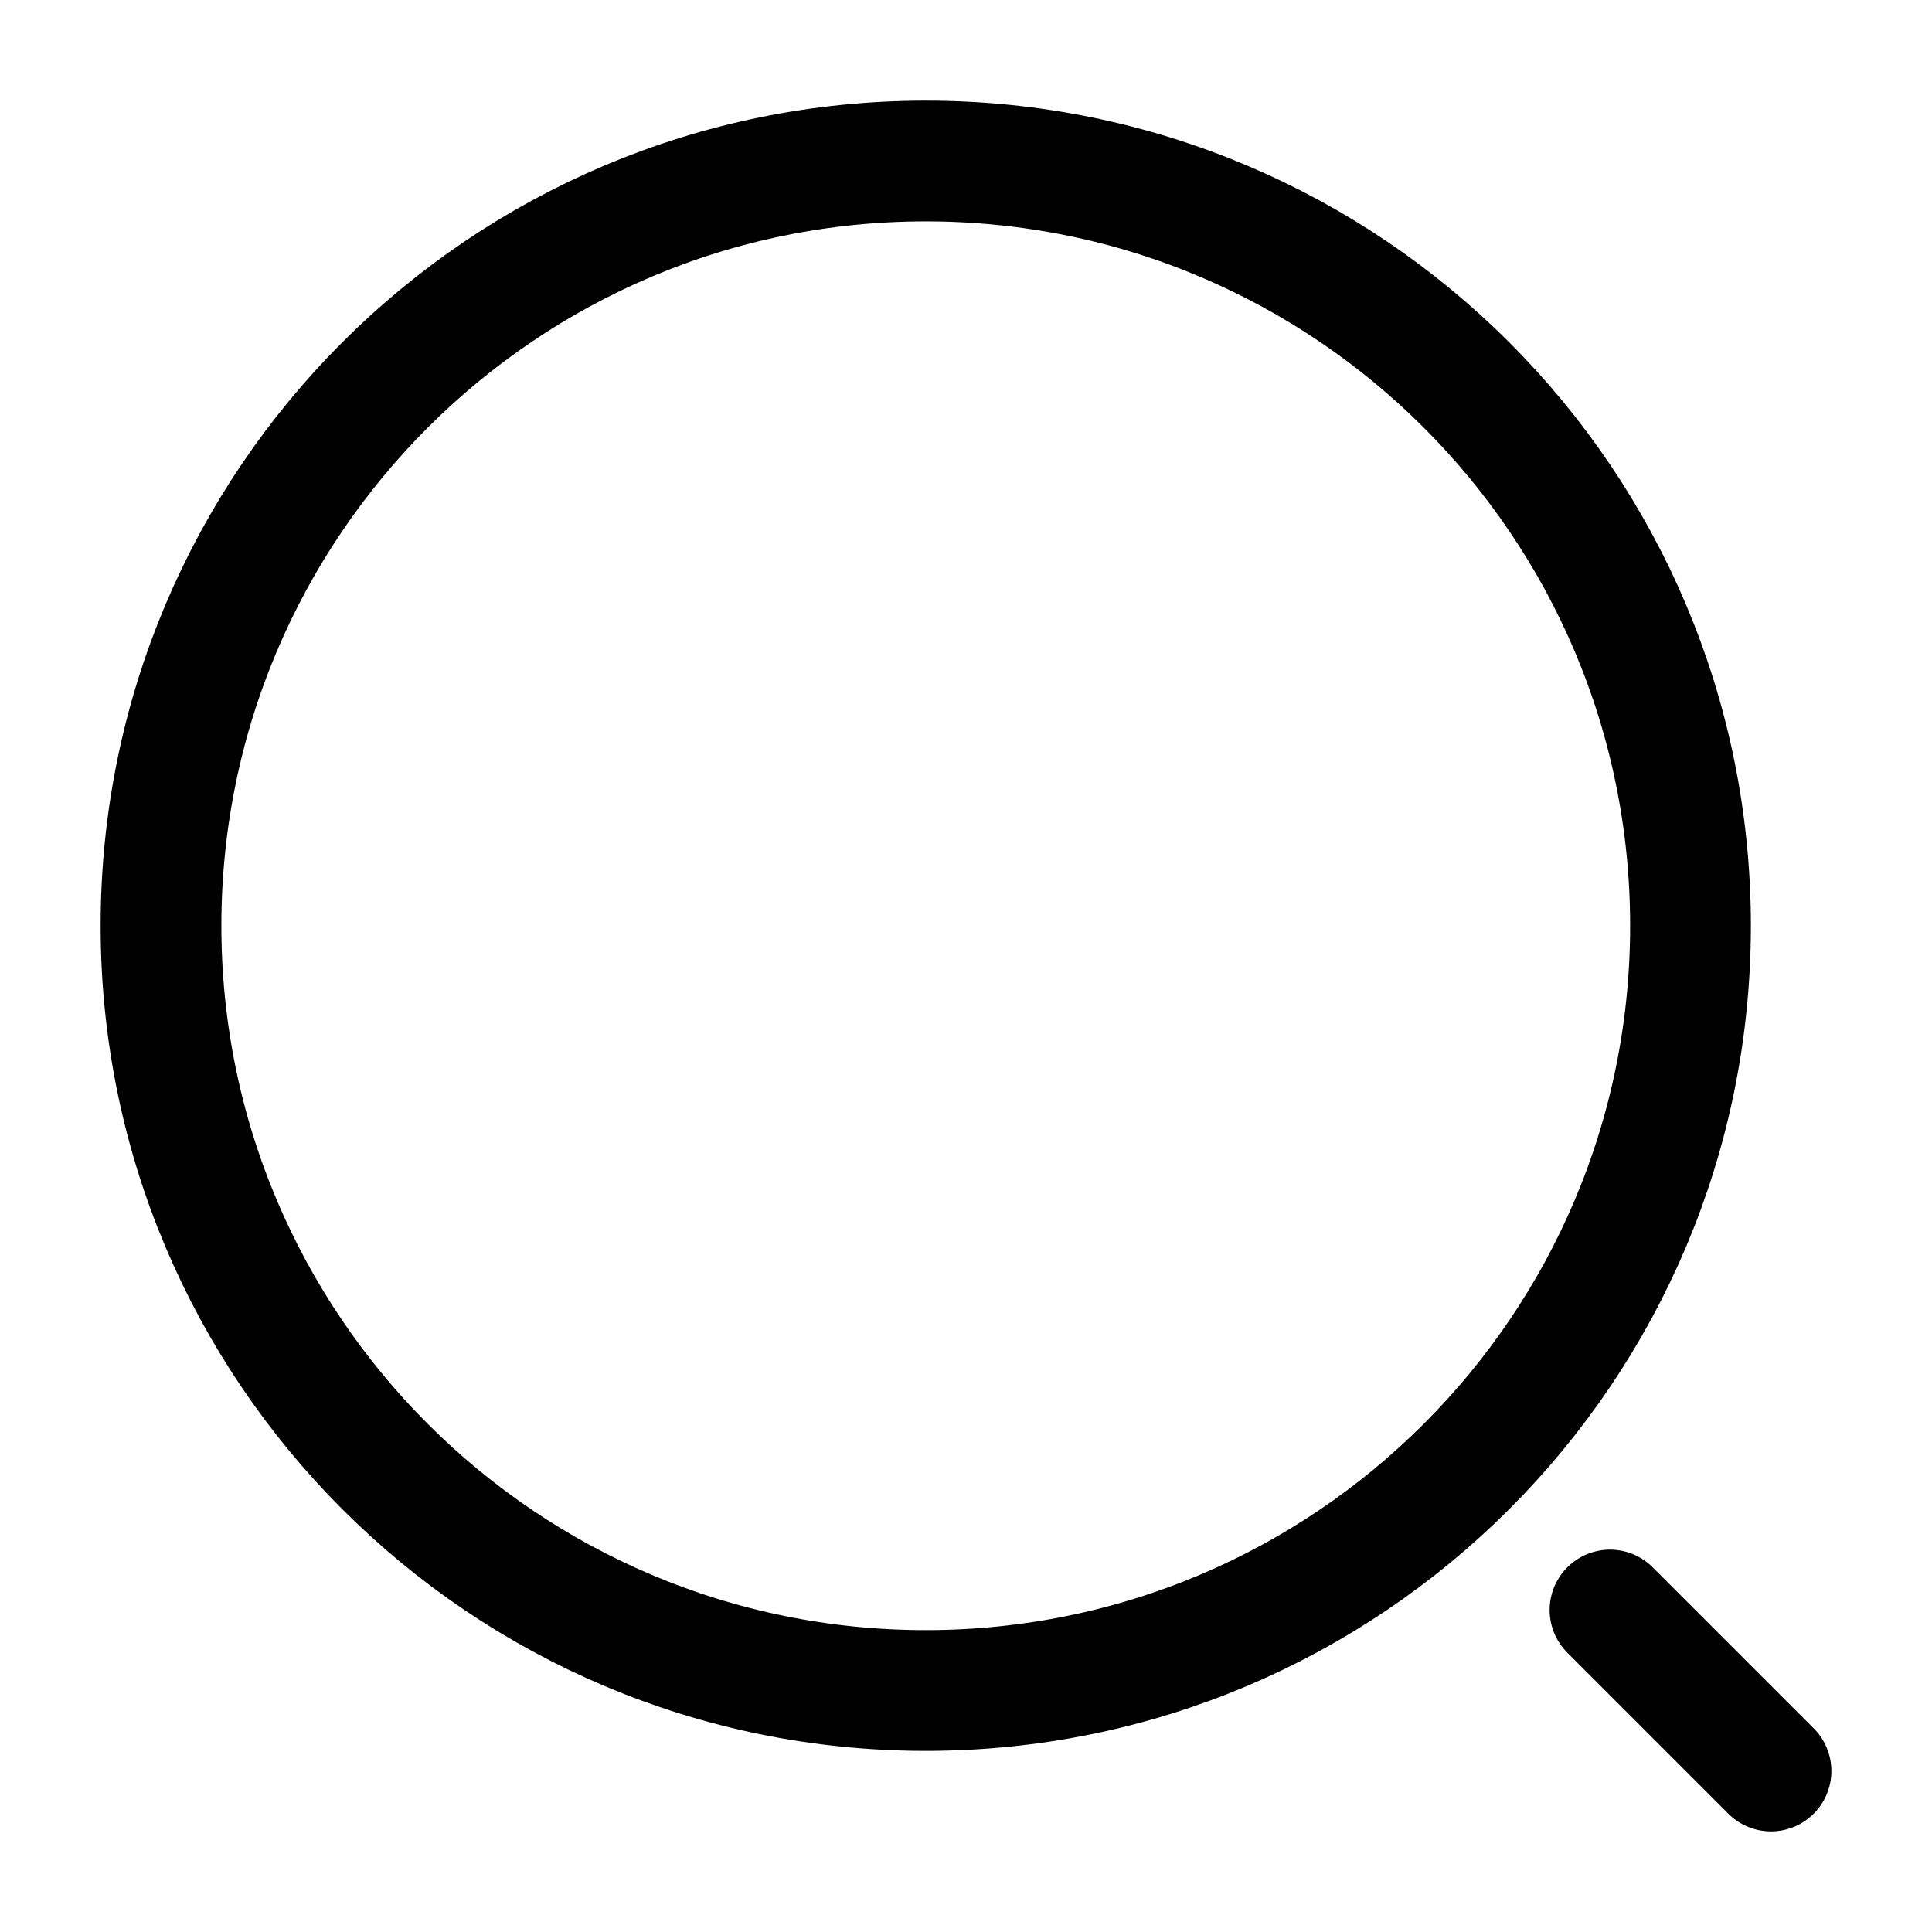
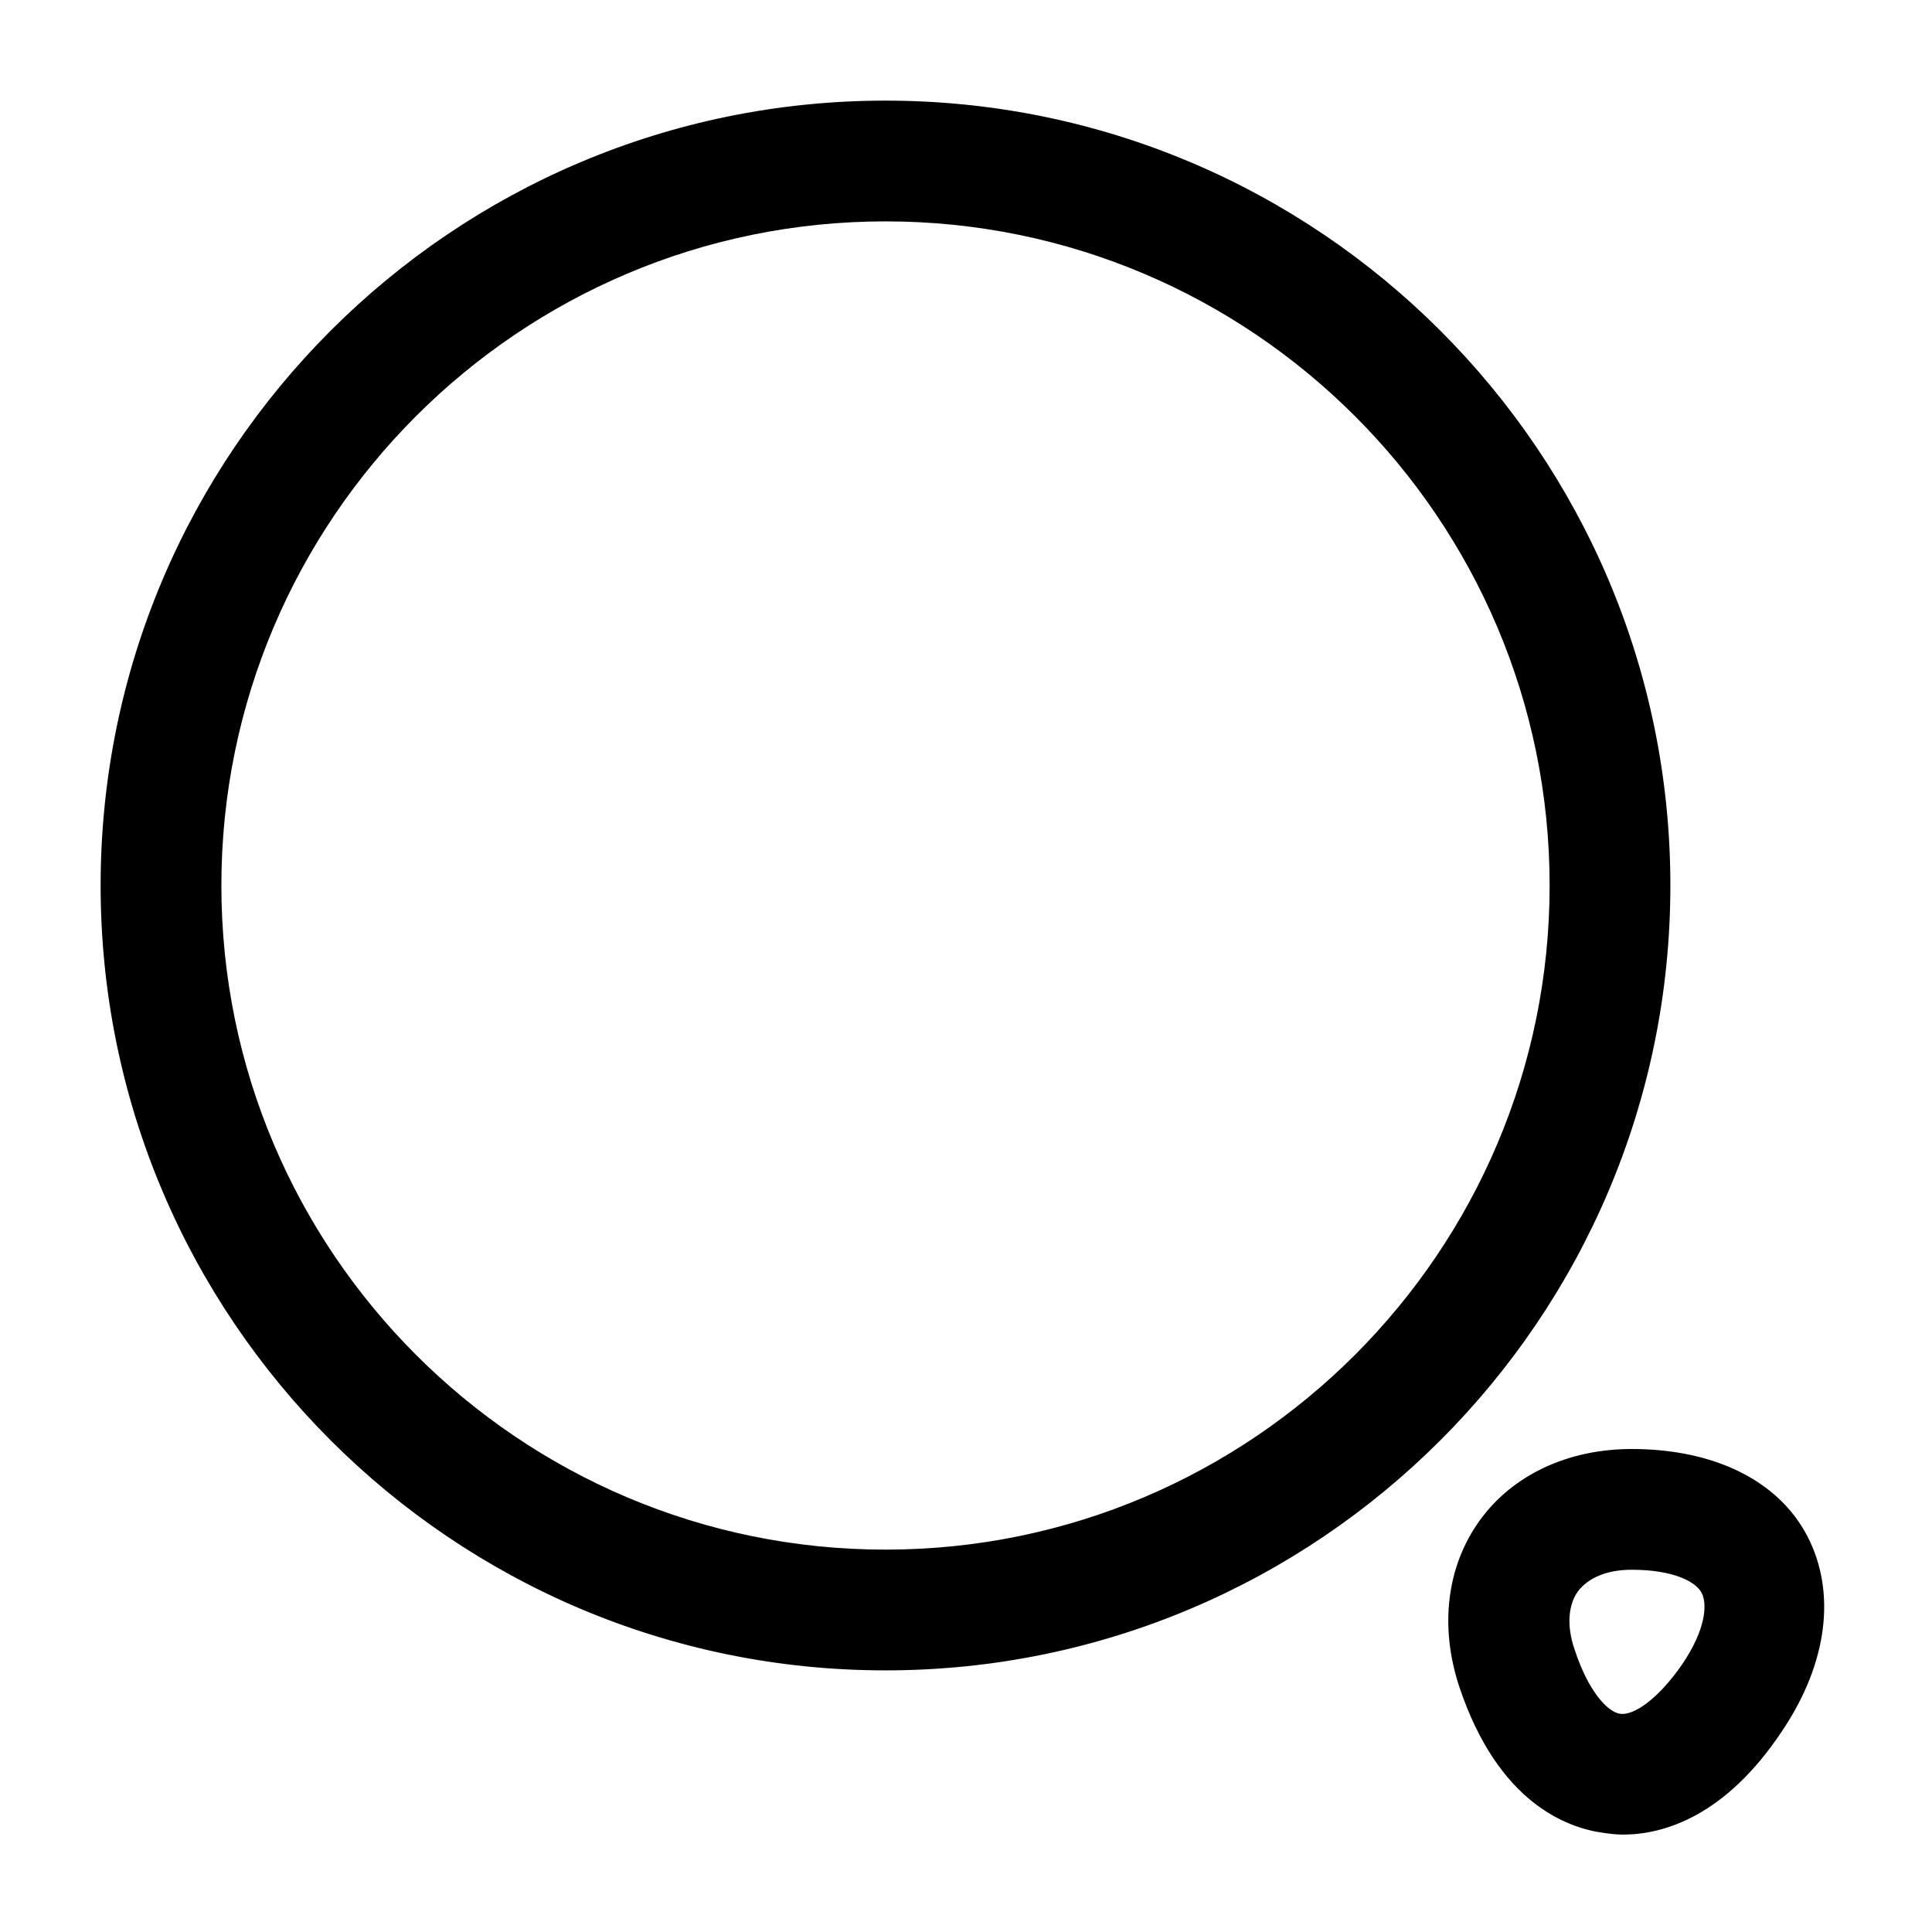
- <svg xmlns="http://www.w3.org/2000/svg" viewBox="0 0 24 24" fill="none" stroke="currentColor" stroke-width="1.5" stroke-linecap="round" stroke-linejoin="round">
-   <circle cx="11.5" cy="11.5" r="9.5" />
-   <path d="M22 22l-2-2" />
+ <svg xmlns="http://www.w3.org/2000/svg" viewBox="0 0 24 24" fill="currentColor" aria-hidden="true">
+   <path d="M11 20.75c-5.38 0-9.75-4.37-9.75-9.75S5.62 1.25 11 1.25s9.75 4.37 9.75 9.75-4.37 9.75-9.75 9.75zm0-18c-4.55 0-8.25 3.7-8.25 8.25s3.7 8.25 8.25 8.25 8.25-3.7 8.25-8.25-3.7-8.25-8.25-8.25zM20.16 22.79c-.08 0-.16-.01-.23-.02-.47-.06-1.32-.38-1.8-1.81-.25-.75-.16-1.5.25-2.07.41-.57 1.1-.89 1.89-.89 1.02 0 1.82.39 2.18 1.08.36.69.26 1.57-.31 2.42-.71 1.07-1.48 1.29-1.98 1.29zm-.6-2.3c.17.52.41.78.57.8.16.02.46-.17.77-.62.29-.43.31-.74.24-.88s-.35-.29-.87-.29c-.31 0-.54.1-.67.27-.12.17-.14.43-.04.72z" />
</svg>
